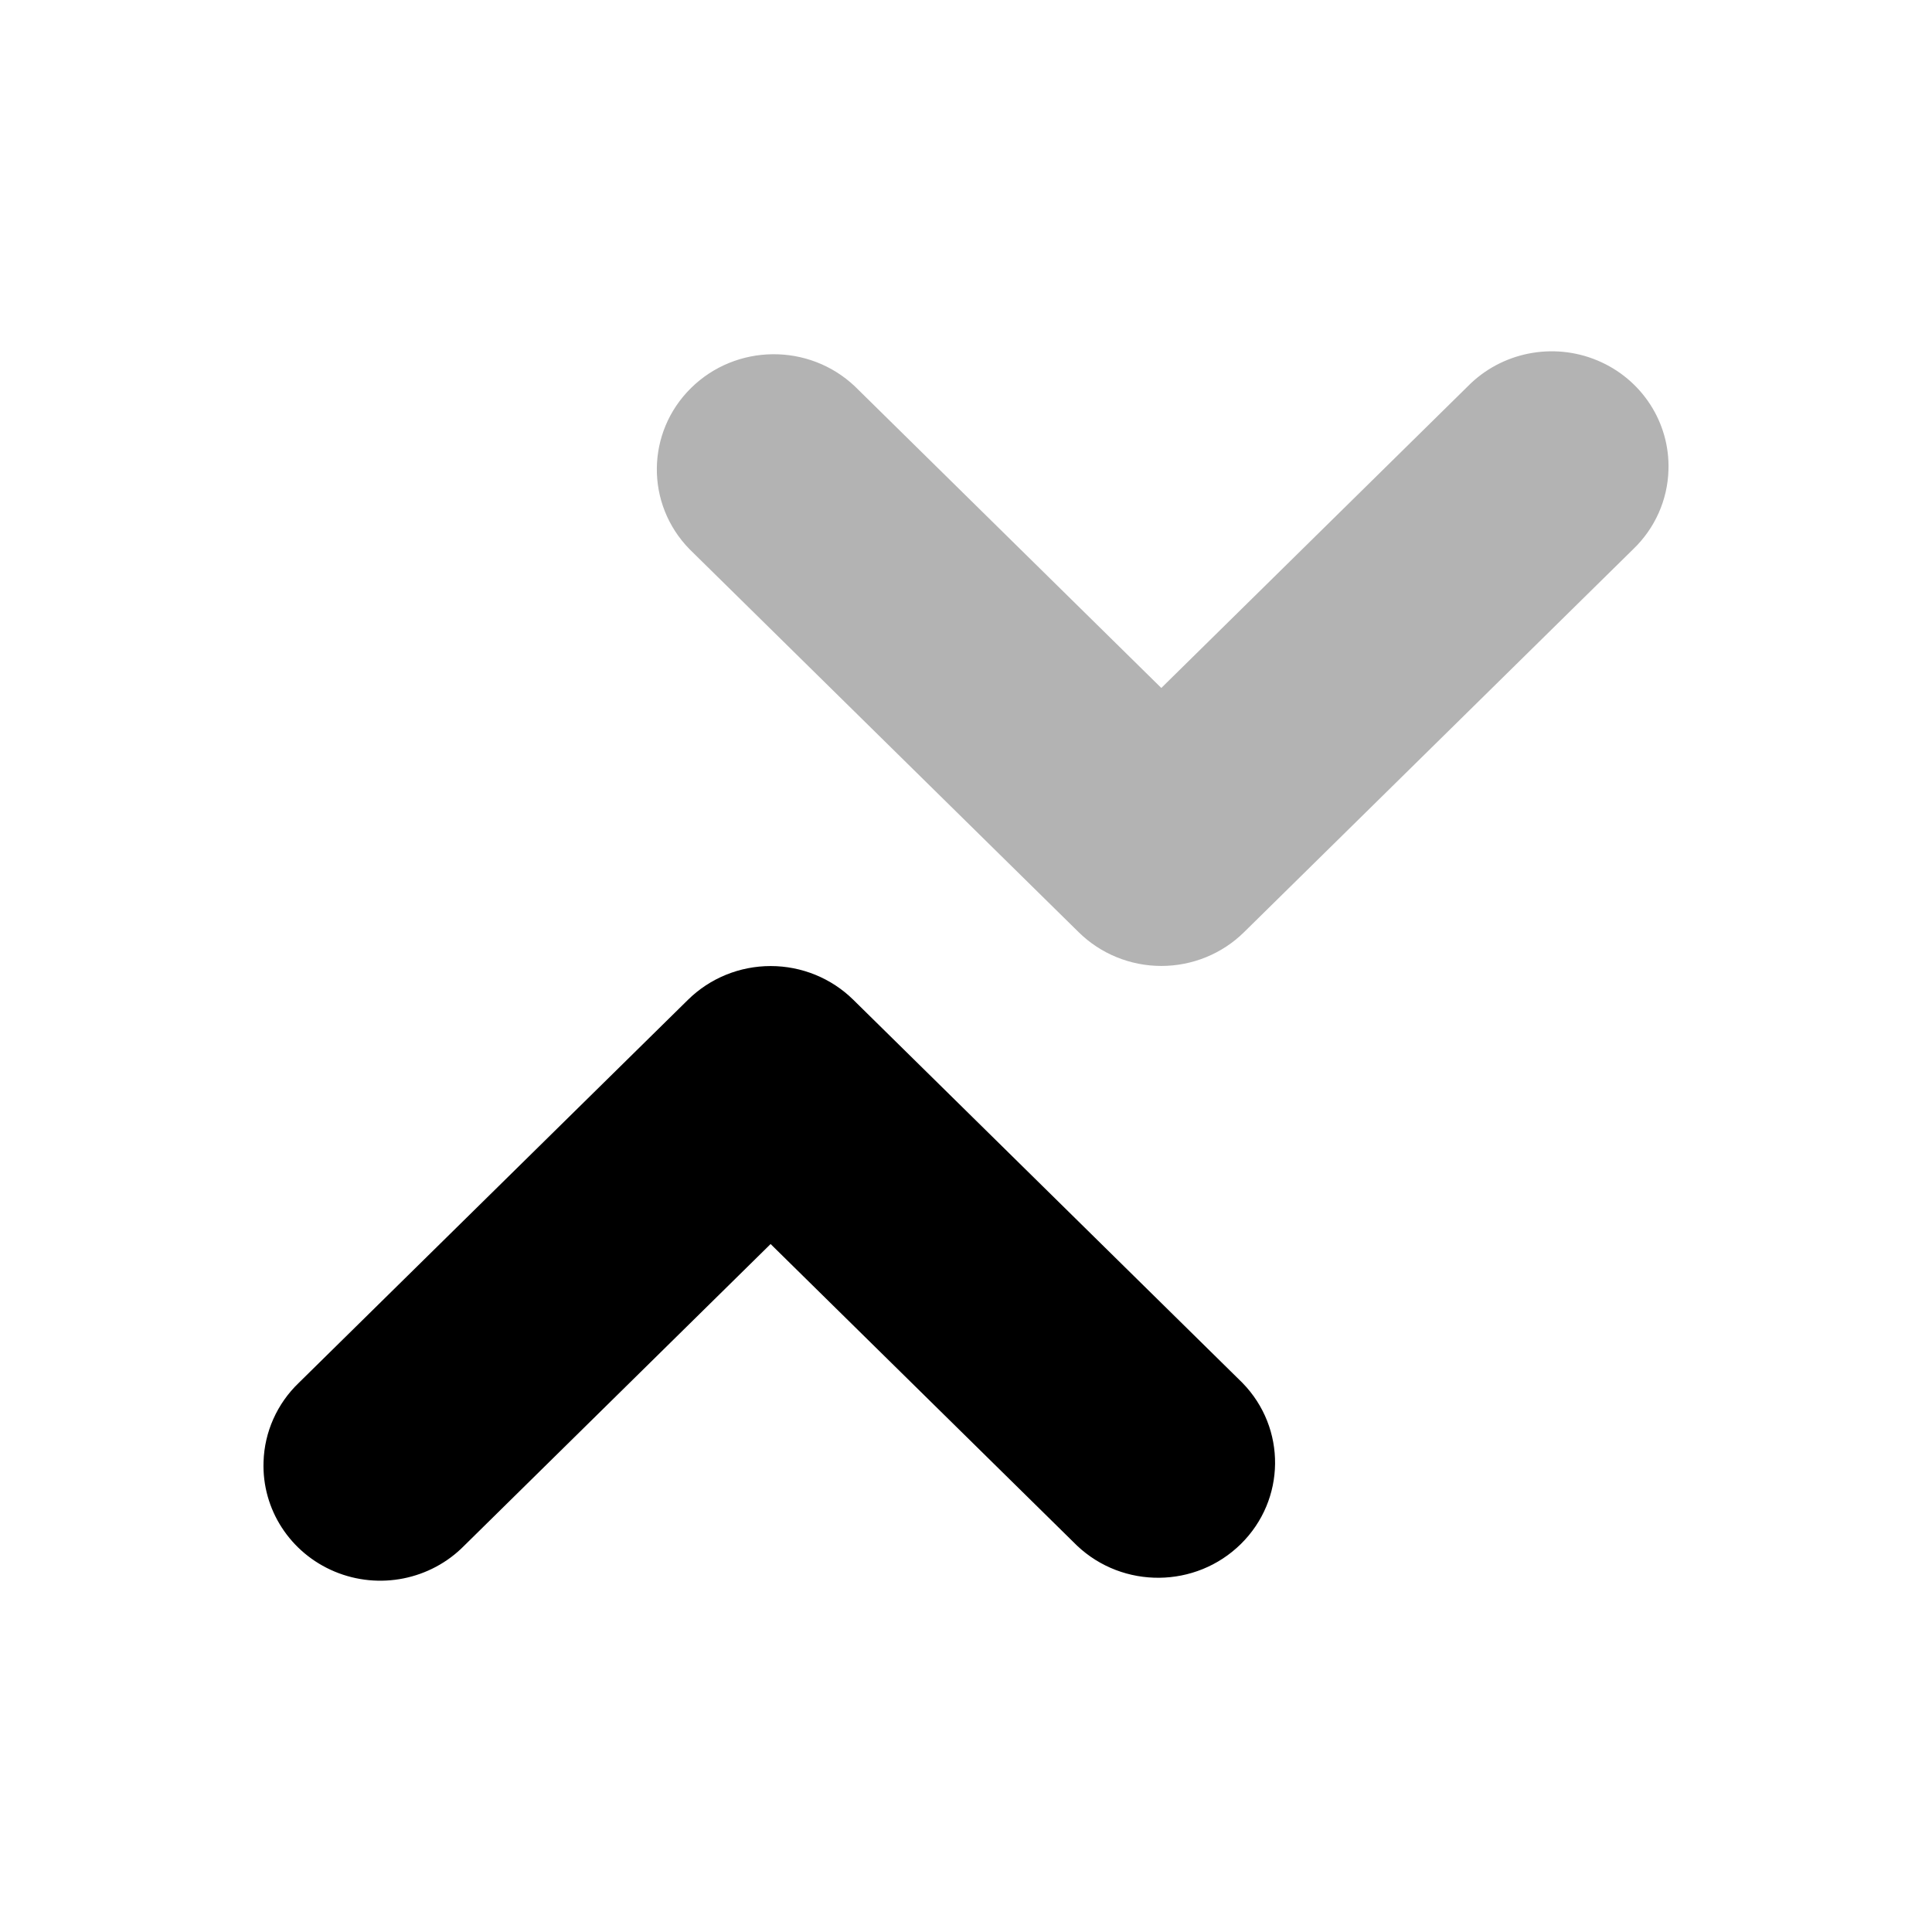
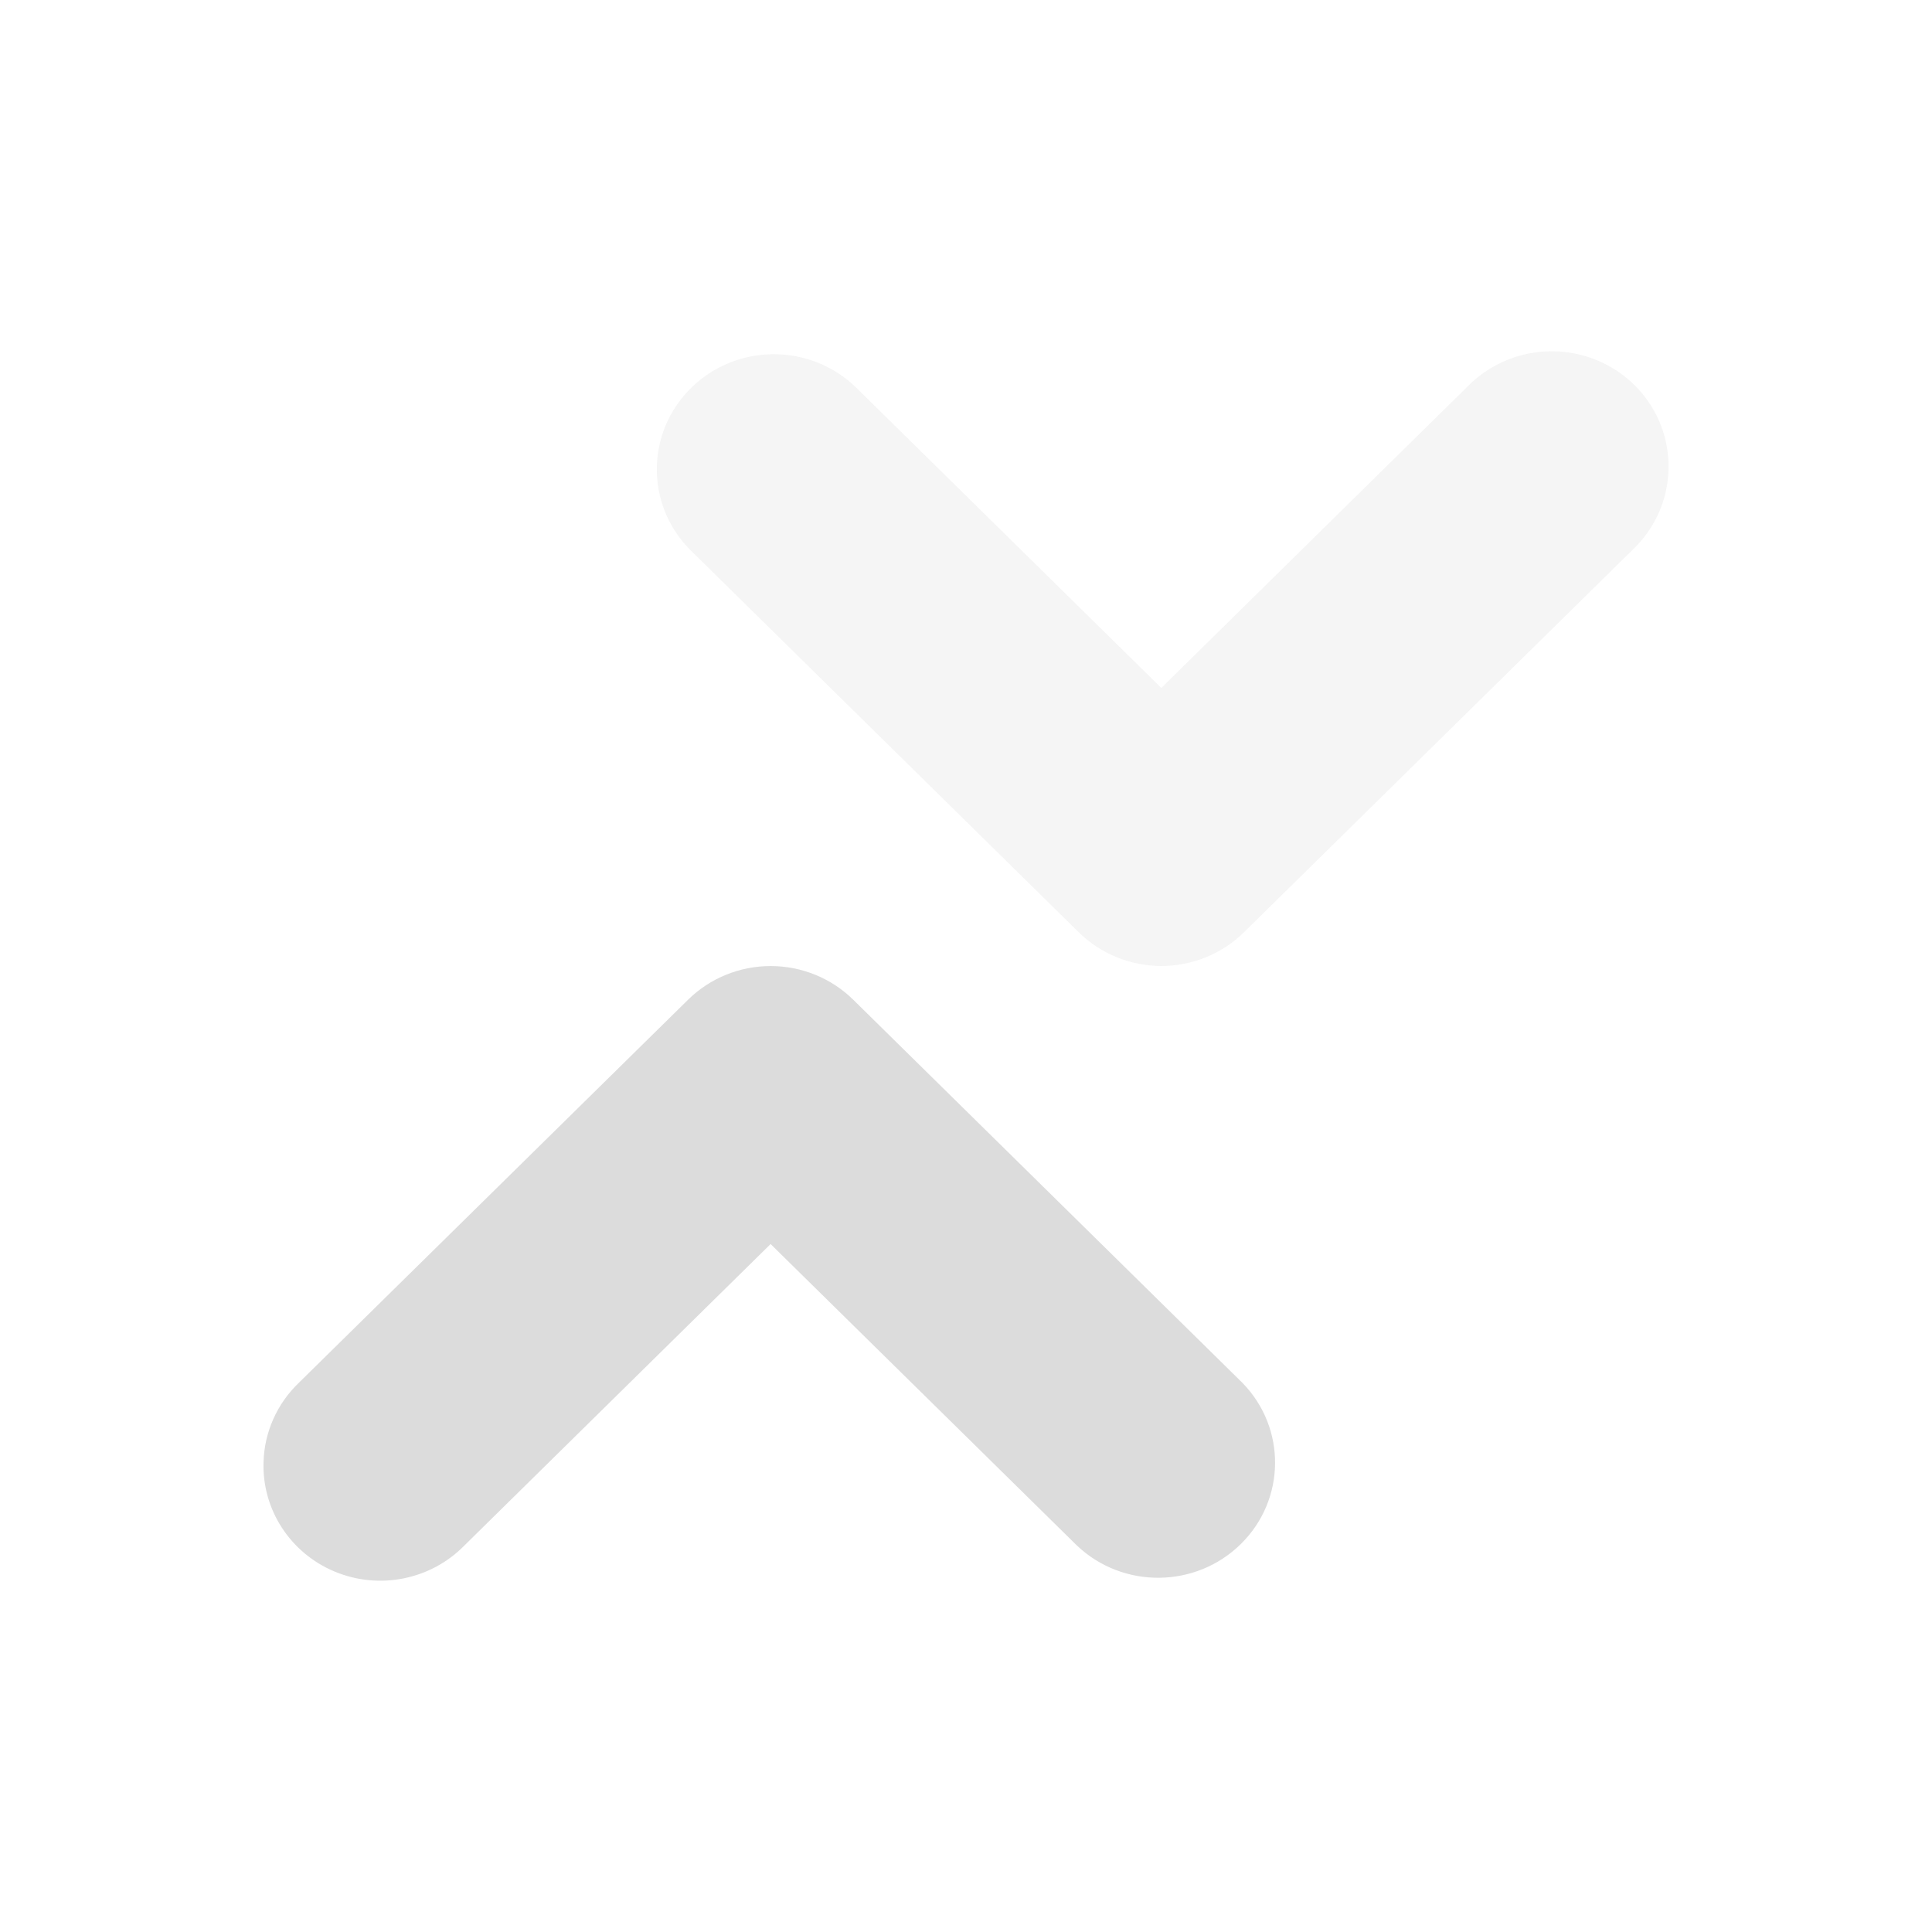
<svg xmlns="http://www.w3.org/2000/svg" xmlns:xlink="http://www.w3.org/1999/xlink" id="svg2511" height="22" width="22" version="1.1">
  <defs id="defs2513">
    <linearGradient id="linearGradient10247" y2="75.499" gradientUnits="userSpaceOnUse" x2="14.125" gradientTransform="translate(1,-42)" y1="79.813" x1="14.125">
      <stop id="stop6936" style="stop-color:#babdb6" offset="0" />
      <stop id="stop6938" style="stop-color:#babdb6;stop-opacity:0" offset="1" />
    </linearGradient>
    <radialGradient id="radialGradient10245" xlink:href="#linearGradient6945" gradientUnits="userSpaceOnUse" cy="61.48" cx="13.107" gradientTransform="matrix(2.6083,0,0,2.2188,-74.941,-118.62)" r="18.5" />
    <linearGradient id="linearGradient10243" y2="15.75" gradientUnits="userSpaceOnUse" x2="12.875" y1="35.314" x1="12.875">
      <stop id="stop7065" offset="0" />
      <stop id="stop7067" style="stop-opacity:0" offset="1" />
    </linearGradient>
    <linearGradient id="linearGradient6945">
      <stop id="stop6947" style="stop-color:#fff" offset="0" />
      <stop id="stop6949" style="stop-color:#d3d7cf" offset="1" />
    </linearGradient>
    <radialGradient id="radialGradient10241" xlink:href="#linearGradient6945" gradientUnits="userSpaceOnUse" cy="15.928" cx="12.5" gradientTransform="matrix(2.0136,0,0,1.7461,-12.669,-9.186)" r="18.5" />
    <radialGradient id="radialGradient10239" xlink:href="#linearGradient5060" gradientUnits="userSpaceOnUse" cy="486.65" cx="605.71" gradientTransform="matrix(-2.7744,0,0,1.9697,112.76,-872.89)" r="117.14" />
    <linearGradient id="linearGradient5060">
      <stop id="stop5062" offset="0" />
      <stop id="stop5064" style="stop-opacity:0" offset="1" />
    </linearGradient>
    <radialGradient id="radialGradient10237" xlink:href="#linearGradient5060" gradientUnits="userSpaceOnUse" cy="486.65" cx="605.71" gradientTransform="matrix(2.7744,0,0,1.9697,-1891.6,-872.89)" r="117.14" />
    <linearGradient id="linearGradient10235" y2="609.51" gradientUnits="userSpaceOnUse" x2="302.86" gradientTransform="matrix(2.7744,0,0,1.9697,-1892.2,-872.89)" y1="366.65" x1="302.86">
      <stop id="stop5050" style="stop-opacity:0" offset="0" />
      <stop id="stop5056" offset=".5" />
      <stop id="stop5052" style="stop-opacity:0" offset="1" />
    </linearGradient>
    <radialGradient id="radialGradient3868" gradientUnits="userSpaceOnUse" cy="73.616" cx="6.703" gradientTransform="scale(1.9022,0.5257)" r="7.228">
      <stop id="stop10693" offset="0" />
      <stop id="stop10695" style="stop-opacity:0" offset="1" />
    </radialGradient>
    <linearGradient id="linearGradient3307" y2="46.002" gradientUnits="userSpaceOnUse" x2="29.652" y1="23.952" x1="29.652">
      <stop id="stop3303" style="stop-color:#b95858" offset="0" />
      <stop id="stop3305" style="stop-color:#763434" offset="1" />
    </linearGradient>
    <linearGradient id="linearGradient3299" y2="43.727" gradientUnits="userSpaceOnUse" x2="29.25" gradientTransform="matrix(0.66753,0,0,0.6681,17.059,16.057)" y1="11.454" x1="29.25">
      <stop id="stop3682" style="stop-color:#e86666" offset="0" />
      <stop id="stop3684" style="stop-color:#ab2a2a" offset="1" />
    </linearGradient>
    <linearGradient id="linearGradient3295" y2="37.814" gradientUnits="userSpaceOnUse" x2="-32.137" y1="7.458" x1="-32.096">
      <stop id="stop3219" style="stop-color:#fff" offset="0" />
      <stop id="stop3221" style="stop-color:#fff;stop-opacity:0" offset="1" />
    </linearGradient>
  </defs>
-   <path style="font-size:medium;font-style:normal;font-variant:normal;font-weight:normal;font-stretch:normal;text-indent:0;text-align:start;text-decoration:none;line-height:normal;letter-spacing:normal;word-spacing:normal;text-transform:none;direction:ltr;block-progression:tb;writing-mode:lr-tb;text-anchor:start;baseline-shift:baseline;opacity:1.0;color:#000000;fill:#f9f9f9#f9f9f9#cdcdcd#000000;fill-opacity:1;stroke:none;stroke-width:6;marker:none;visibility:visible;display:inline;overflow:visible;enable-background:accumulate;font-family:Sans;-inkscape-font-specification:Sans" d="M 3.001,16.646 A 1.33,1.309 0 0 1 3.402,15.747 L 7.834,11.385 a 1.33,1.309 0 0 1 1.883,0 l 4.431,4.362 A 1.332,1.311 0 0 1 12.265,17.601 L 8.775,14.166 5.286,17.601 A 1.33,1.309 0 0 1 3.001,16.646 z" id="path27" />
-   <path style="font-size:medium;font-style:normal;font-variant:normal;font-weight:normal;font-stretch:normal;text-indent:0;text-align:start;text-decoration:none;line-height:normal;letter-spacing:normal;word-spacing:normal;text-transform:none;direction:ltr;block-progression:tb;writing-mode:lr-tb;text-anchor:start;baseline-shift:baseline;opacity:0.3;color:#000000;fill:#f9f9f9#f9f9f9#cdcdcd#000000;fill-opacity:1;stroke:none;stroke-width:6;marker:none;visibility:visible;display:inline;overflow:visible;enable-background:accumulate;font-family:Sans;-inkscape-font-specification:Sans" d="m 18.999,5.354 a 1.33,1.309 0 0 1 -0.402,0.9 L 14.166,10.615 a 1.33,1.309 0 0 1 -1.883,0 L 7.851,6.253 a 1.332,1.311 0 0 1 1.883,-1.854 l 3.49,3.435 3.49,-3.435 a 1.33,1.309 0 0 1 2.285,0.954 z" id="path27-2" />
+   <g id="g3784">
+     <path id="path27" d="M 3.001,16.646 A 1.33,1.309 0 0 1 3.402,15.747 L 7.834,11.385 a 1.33,1.309 0 0 1 1.883,0 l 4.431,4.362 A 1.332,1.311 0 0 1 12.265,17.601 L 8.775,14.166 5.286,17.601 A 1.33,1.309 0 0 1 3.001,16.646 z" style="font-size:medium;font-style:normal;font-variant:normal;font-weight:normal;font-stretch:normal;text-indent:0;text-align:start;text-decoration:none;line-height:normal;letter-spacing:normal;word-spacing:normal;text-transform:none;direction:ltr;block-progression:tb;writing-mode:lr-tb;text-anchor:start;baseline-shift:baseline;opacity:1;color:#000000;fill:#dcdcdc;fill-opacity:1;stroke:none;stroke-width:6;marker:none;visibility:visible;display:inline;overflow:visible;enable-background:accumulate;font-family:Sans;-inkscape-font-specification:Sans" />
+     <path id="path27-2" d="m 18.999,5.354 a 1.33,1.309 0 0 1 -0.402,0.9 L 14.166,10.615 a 1.33,1.309 0 0 1 -1.883,0 L 7.851,6.253 a 1.332,1.311 0 0 1 1.883,-1.854 l 3.49,3.435 3.49,-3.435 a 1.33,1.309 0 0 1 2.285,0.954 z" style="font-size:medium;font-style:normal;font-variant:normal;font-weight:normal;font-stretch:normal;text-indent:0;text-align:start;text-decoration:none;line-height:normal;letter-spacing:normal;word-spacing:normal;text-transform:none;direction:ltr;block-progression:tb;writing-mode:lr-tb;text-anchor:start;baseline-shift:baseline;opacity:0.3;color:#000000;fill:#dcdcdc;fill-opacity:1;stroke:none;stroke-width:6;marker:none;visibility:visible;display:inline;overflow:visible;enable-background:accumulate;font-family:Sans;-inkscape-font-specification:Sans" />
+   </g>
</svg>
